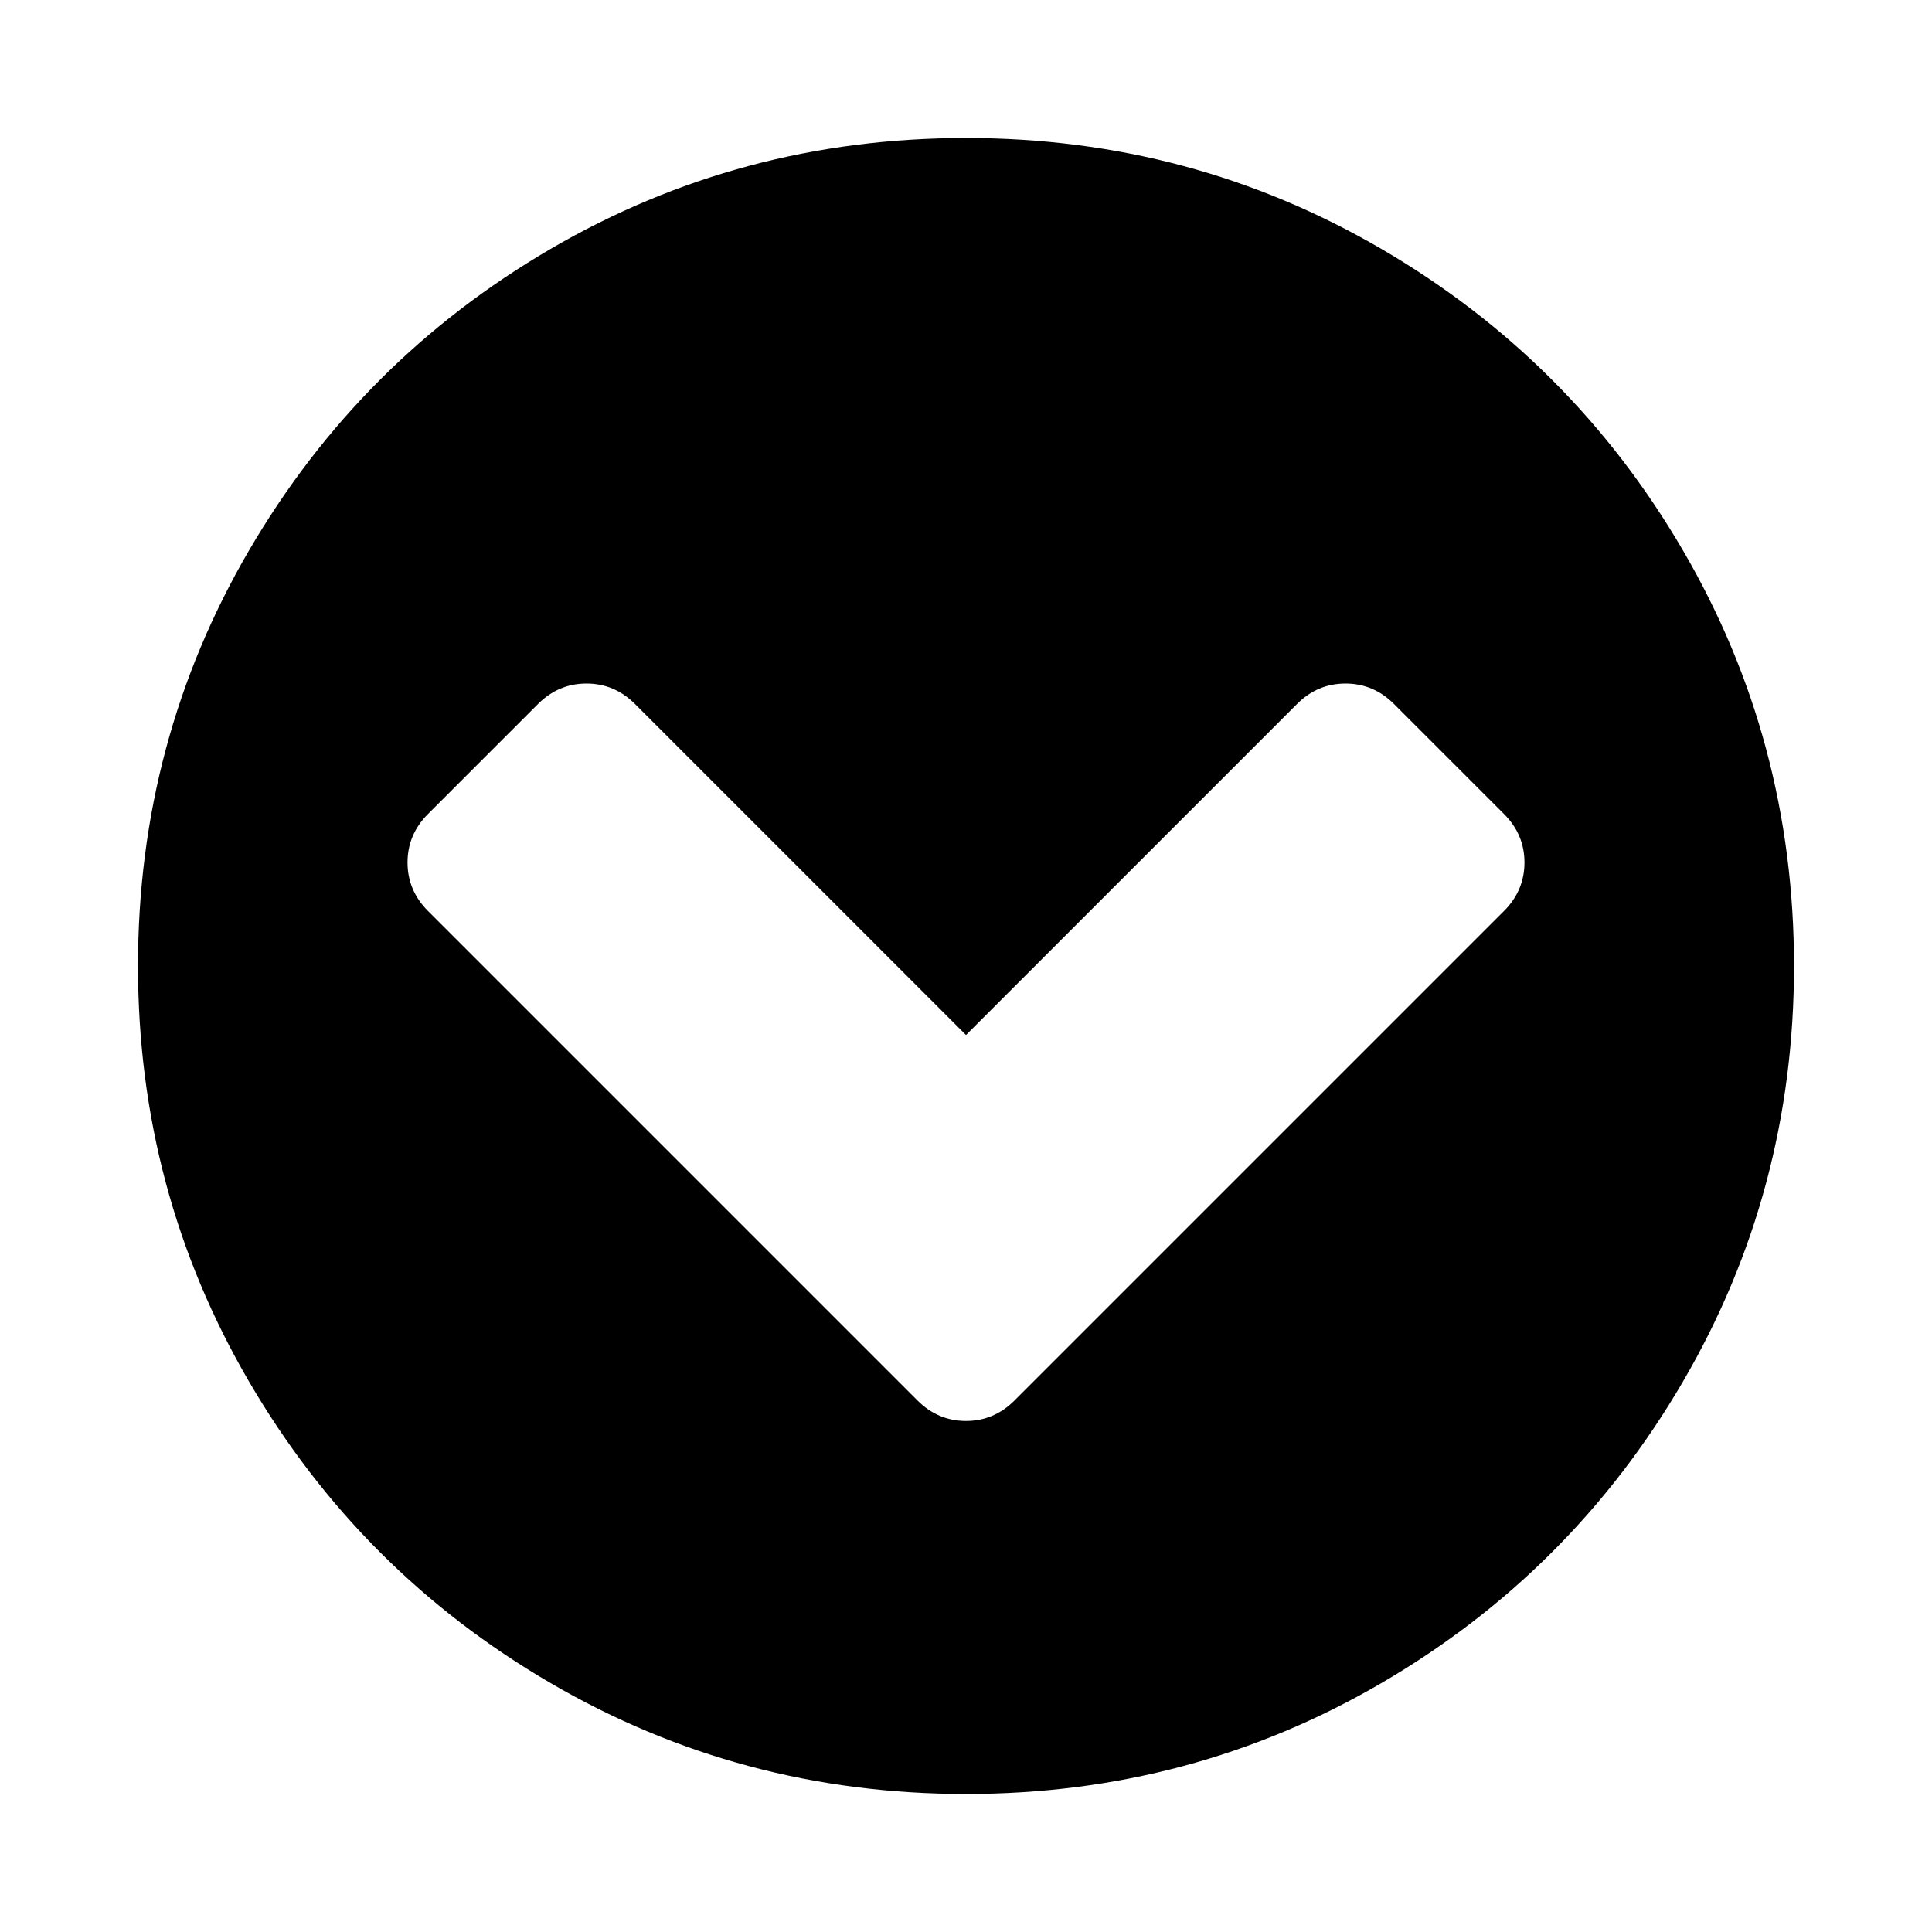
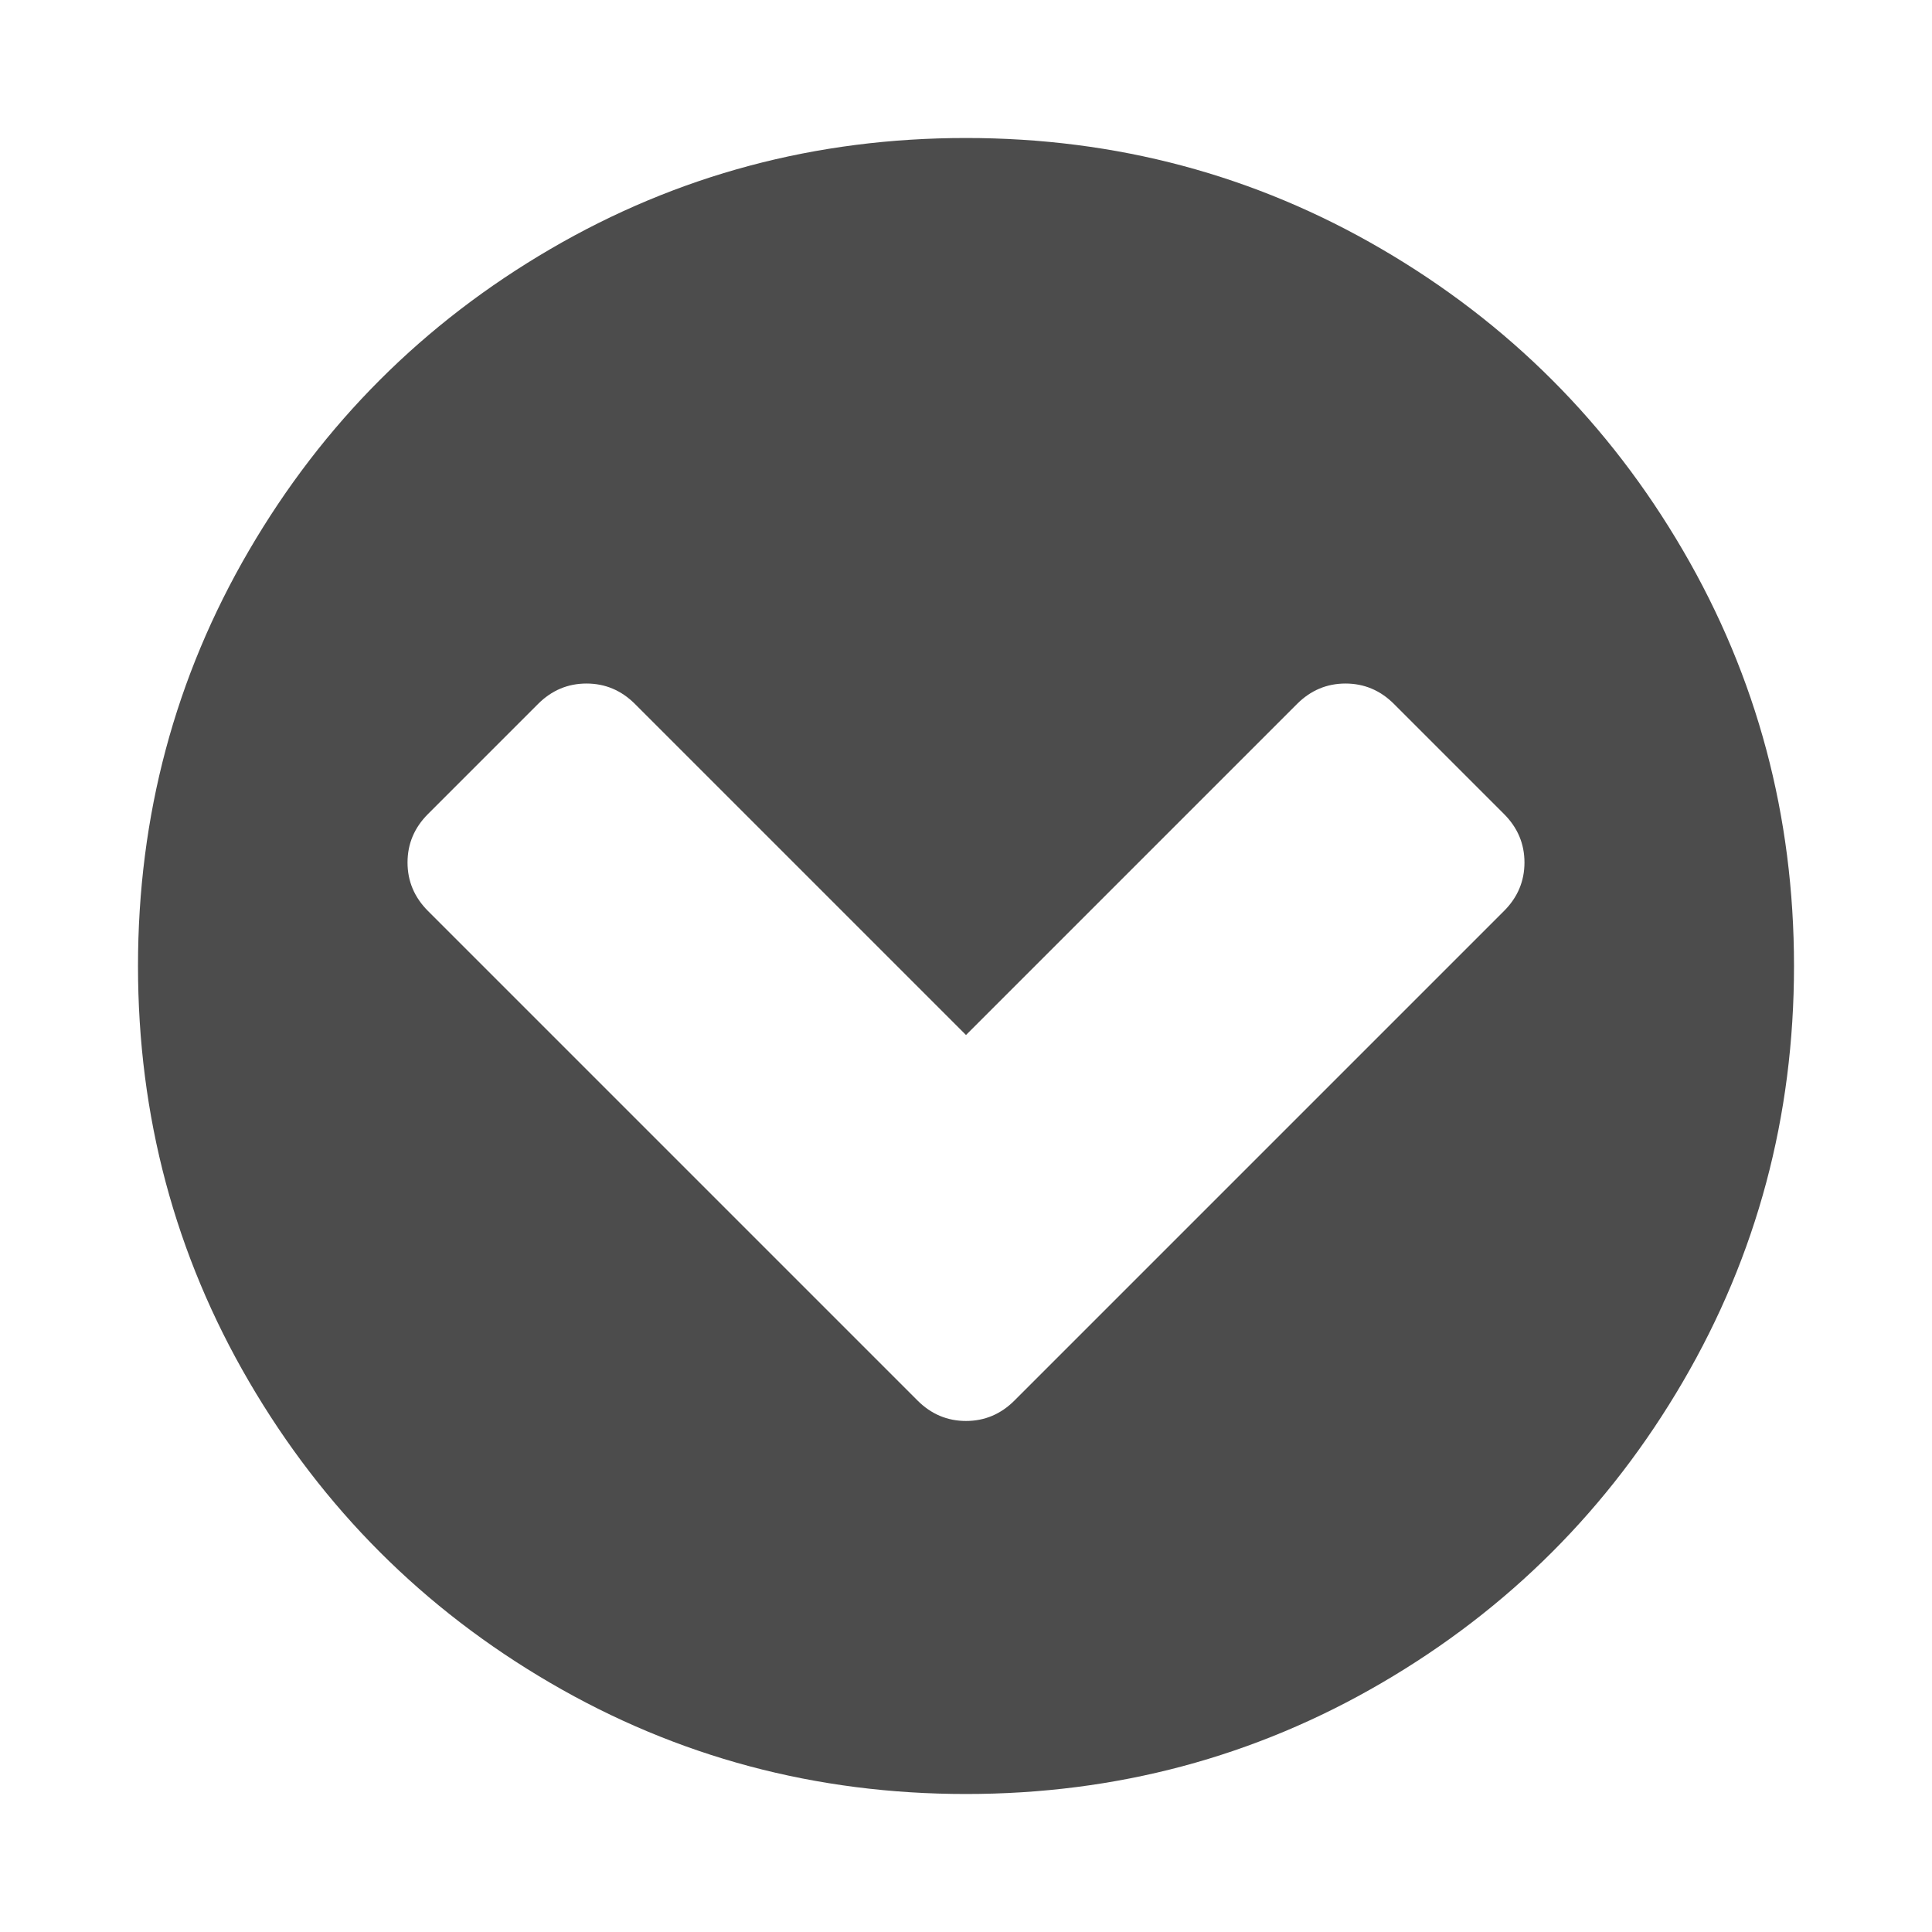
- <svg xmlns="http://www.w3.org/2000/svg" width="100px" height="100px" viewBox="0 0 1792 1792">
+ <svg xmlns="http://www.w3.org/2000/svg" fill="rgba(0,0,0,0.7)" width="100px" height="100px" viewBox="0 0 1792 1792">
  <path d="M941 1299l454-454q19-19 19-45t-19-45l-102-102q-19-19-45-19t-45 19l-307 307-307-307q-19-19-45-19t-45 19l-102 102q-19 19-19 45t19 45l454 454q19 19 45 19t45-19zm723-403q0 209-103 385.5t-279.5 279.5-385.5 103-385.5-103-279.5-279.5-103-385.5 103-385.5 279.5-279.5 385.5-103 385.5 103 279.5 279.5 103 385.5z" />
</svg>
